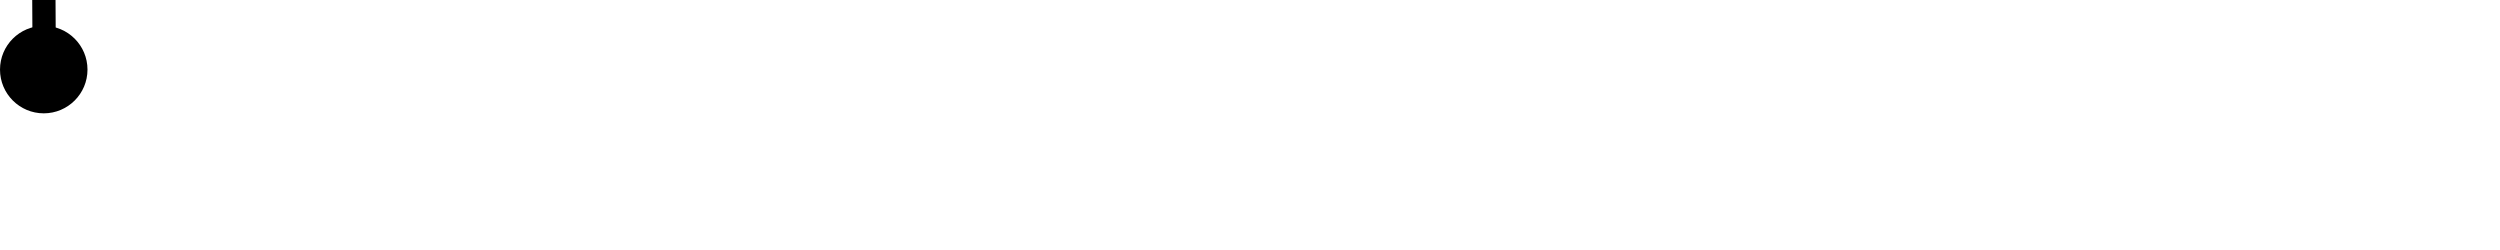
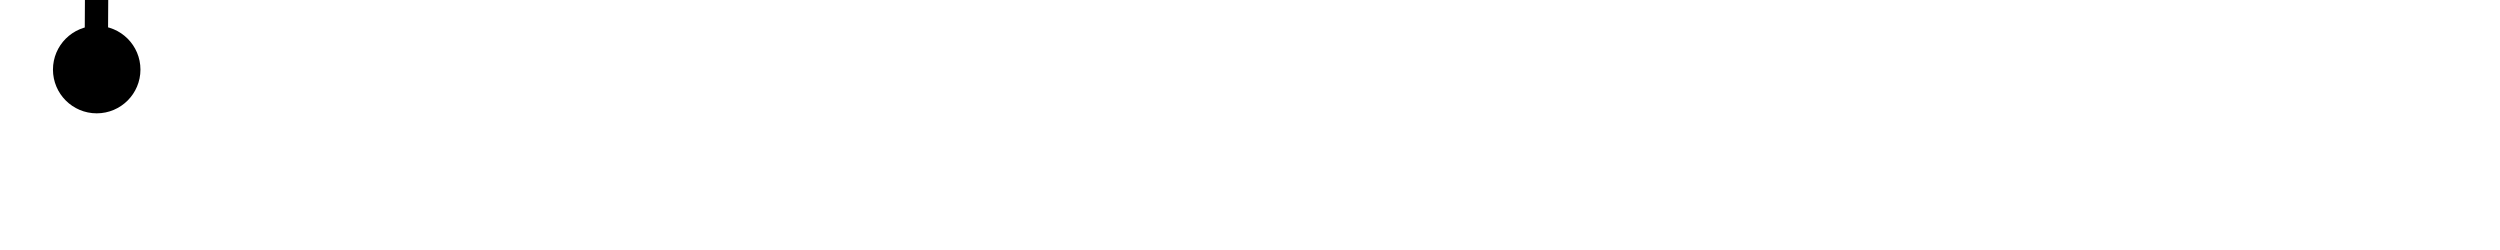
<svg xmlns="http://www.w3.org/2000/svg" width="200" height="20" viewBox="0 0 200 20" version="1.1" id="svg3807">
  <defs id="defs3804" />
  <g id="layer1" transform="translate(0,-291.7083)">
    <g transform="matrix(1.172932,0,0,-0.9520283,-583.8196,-1486.07)" id="g10351" style="stroke-width:1.788;stroke-miterlimit:4;stroke-dasharray:none">
      <g transform="matrix(0.9094024,0,0,1.120415,45.09442,226.1223)" id="g10351-0" style="stroke-width:1.789;stroke-miterlimit:4;stroke-dasharray:none">
        <g id="g2601" transform="matrix(0.8925618,0,0,0.8925266,53.47671,-202.8362)" style="stroke-width:2.005">
          <g transform="matrix(0.9161032,0,0,-0.9078513,101.9969,-4745.411)" id="g14246" style="stroke-width:2.177;stroke-miterlimit:4;stroke-dasharray:none">
            <g transform="matrix(1.222974,0,0,1.234139,-146.3597,738.2648)" id="g14253">
              <g transform="translate(-39.3611,1.9848)" id="g14264" style="stroke-width:1.772;stroke-miterlimit:4;stroke-dasharray:none">
                <g id="g10359-10-8" transform="matrix(1,0,0,-1,-52.73343,-5050.882)" style="stroke-width:1.772;stroke-miterlimit:4;stroke-dasharray:none">
                  <g transform="matrix(1,0,0,-1,9.453375,-5051.509)" id="g14371">
                    <g id="g10364-8-3" transform="matrix(1,0,0,-1,-48.16121,-5051.049)" />
                    <g transform="translate(-27.1658,1.5491)" id="g14427">
                      <g id="g10367-880-7" transform="matrix(1,0,0,-1,-48.16121,-5051.049)" />
                      <g transform="translate(-45.4538,2.7243)" id="g14438">
                        <g id="g10370-7-5" transform="matrix(1,0,0,-1,-48.16121,-5051.049)" />
                        <g transform="translate(-30.4313,0.6037)" id="g14451">
                          <g id="g12601" style="stroke-width:2.605;stroke-miterlimit:4;stroke-dasharray:none" transform="matrix(0.6486516,0,0,0.7128036,230.9036,-908.8502)">
                            <g style="stroke-width:1.48;stroke-miterlimit:4;stroke-dasharray:none" transform="matrix(1.846011,0,0,-1.679871,592.5355,-3070.463)" id="g4509-93-8">
                              <g id="g20055" transform="matrix(0.8002002,0,0,0.8223537,5.468814,10.95793)" style="stroke-width:1.824">
                                <g id="g20314" transform="matrix(0.9998634,0,0,-1,0.00611664,131.9087)" style="stroke-width:1.824">
-                                   <g id="g1686" transform="matrix(-1,0,0,1,84.88183,0.1838168)">
+                                   <g id="g1686" transform="translate(2.913465,0.1838168)">
                                    <g id="g20830" transform="matrix(-0.9626482,0,0,0.9626353,93.56388,0.7033454)" style="stroke-width:1.895">
                                      <g transform="matrix(1.578209,0,0,1.535484,-72.91622,-200.1506)" id="g4442-6-1-3-6-7-6-23" style="stroke-width:0.322;stroke-miterlimit:4;stroke-dasharray:none">
                                        <g transform="rotate(180,65.80256,172.9668)" id="g4446-6-9-0-0-4-5-0-75" style="stroke-width:0.322;stroke-miterlimit:4;stroke-dasharray:none">
                                          <g transform="translate(-1.010153,-6.12405)" id="g4404-1-2-4-9-6-8-5-9" style="stroke-width:0.322;stroke-miterlimit:4;stroke-dasharray:none">
                                            <circle style="fill:#000000;fill-opacity:1;fill-rule:evenodd;stroke:none;stroke-width:0.322;stroke-linecap:butt;stroke-linejoin:miter;stroke-miterlimit:4;stroke-dasharray:none;stroke-opacity:1" id="path3355-3-8-2-2-7-02-22" cx="-53.169" cy="-174.027" r="2.254" transform="scale(-1)" />
                                          </g>
                                        </g>
                                      </g>
                                      <path id="path4186-6-2-3-9-1-1-0-6-7-0-4-4-5-0-6-6-6-1-0" d="m 52.509,73.209 -0.084,-14.466" style="fill:none;fill-rule:evenodd;stroke:#000000;stroke-width:1.895;stroke-linecap:butt;stroke-linejoin:miter;stroke-miterlimit:4;stroke-dasharray:none;stroke-opacity:1" />
                                    </g>
                                    <g id="g20830-1" transform="matrix(-0.9626482,0,0,0.9626353,83.35019,-3.396874)" style="stroke-width:1.895;stroke-miterlimit:4;stroke-dasharray:none">
                                      <path id="path4186-6-2-3-9-1-1-0-6-7-0-4-4-5-0-6-6-6-1-0-3" d="m 45.366,70.674 -0.084,-7.666" style="fill:none;fill-rule:evenodd;stroke:#000000;stroke-width:1.895;stroke-linecap:butt;stroke-linejoin:miter;stroke-miterlimit:4;stroke-dasharray:none;stroke-opacity:1" />
                                    </g>
                                    <g id="g20830-1-7" transform="matrix(-0.9626482,0,0,0.9626353,80.06977,-3.396874)" style="stroke-width:1.895;stroke-miterlimit:4;stroke-dasharray:none">
                                      <path id="path4186-6-2-3-9-1-1-0-6-7-0-4-4-5-0-6-6-6-1-0-3-5" d="m 45.366,70.674 -0.084,-7.666" style="fill:none;fill-rule:evenodd;stroke:#000000;stroke-width:1.895;stroke-linecap:butt;stroke-linejoin:miter;stroke-miterlimit:4;stroke-dasharray:none;stroke-opacity:1" />
                                    </g>
                                  </g>
                                </g>
                              </g>
                            </g>
                          </g>
                        </g>
                      </g>
                    </g>
                  </g>
                </g>
              </g>
            </g>
          </g>
        </g>
      </g>
    </g>
  </g>
</svg>
